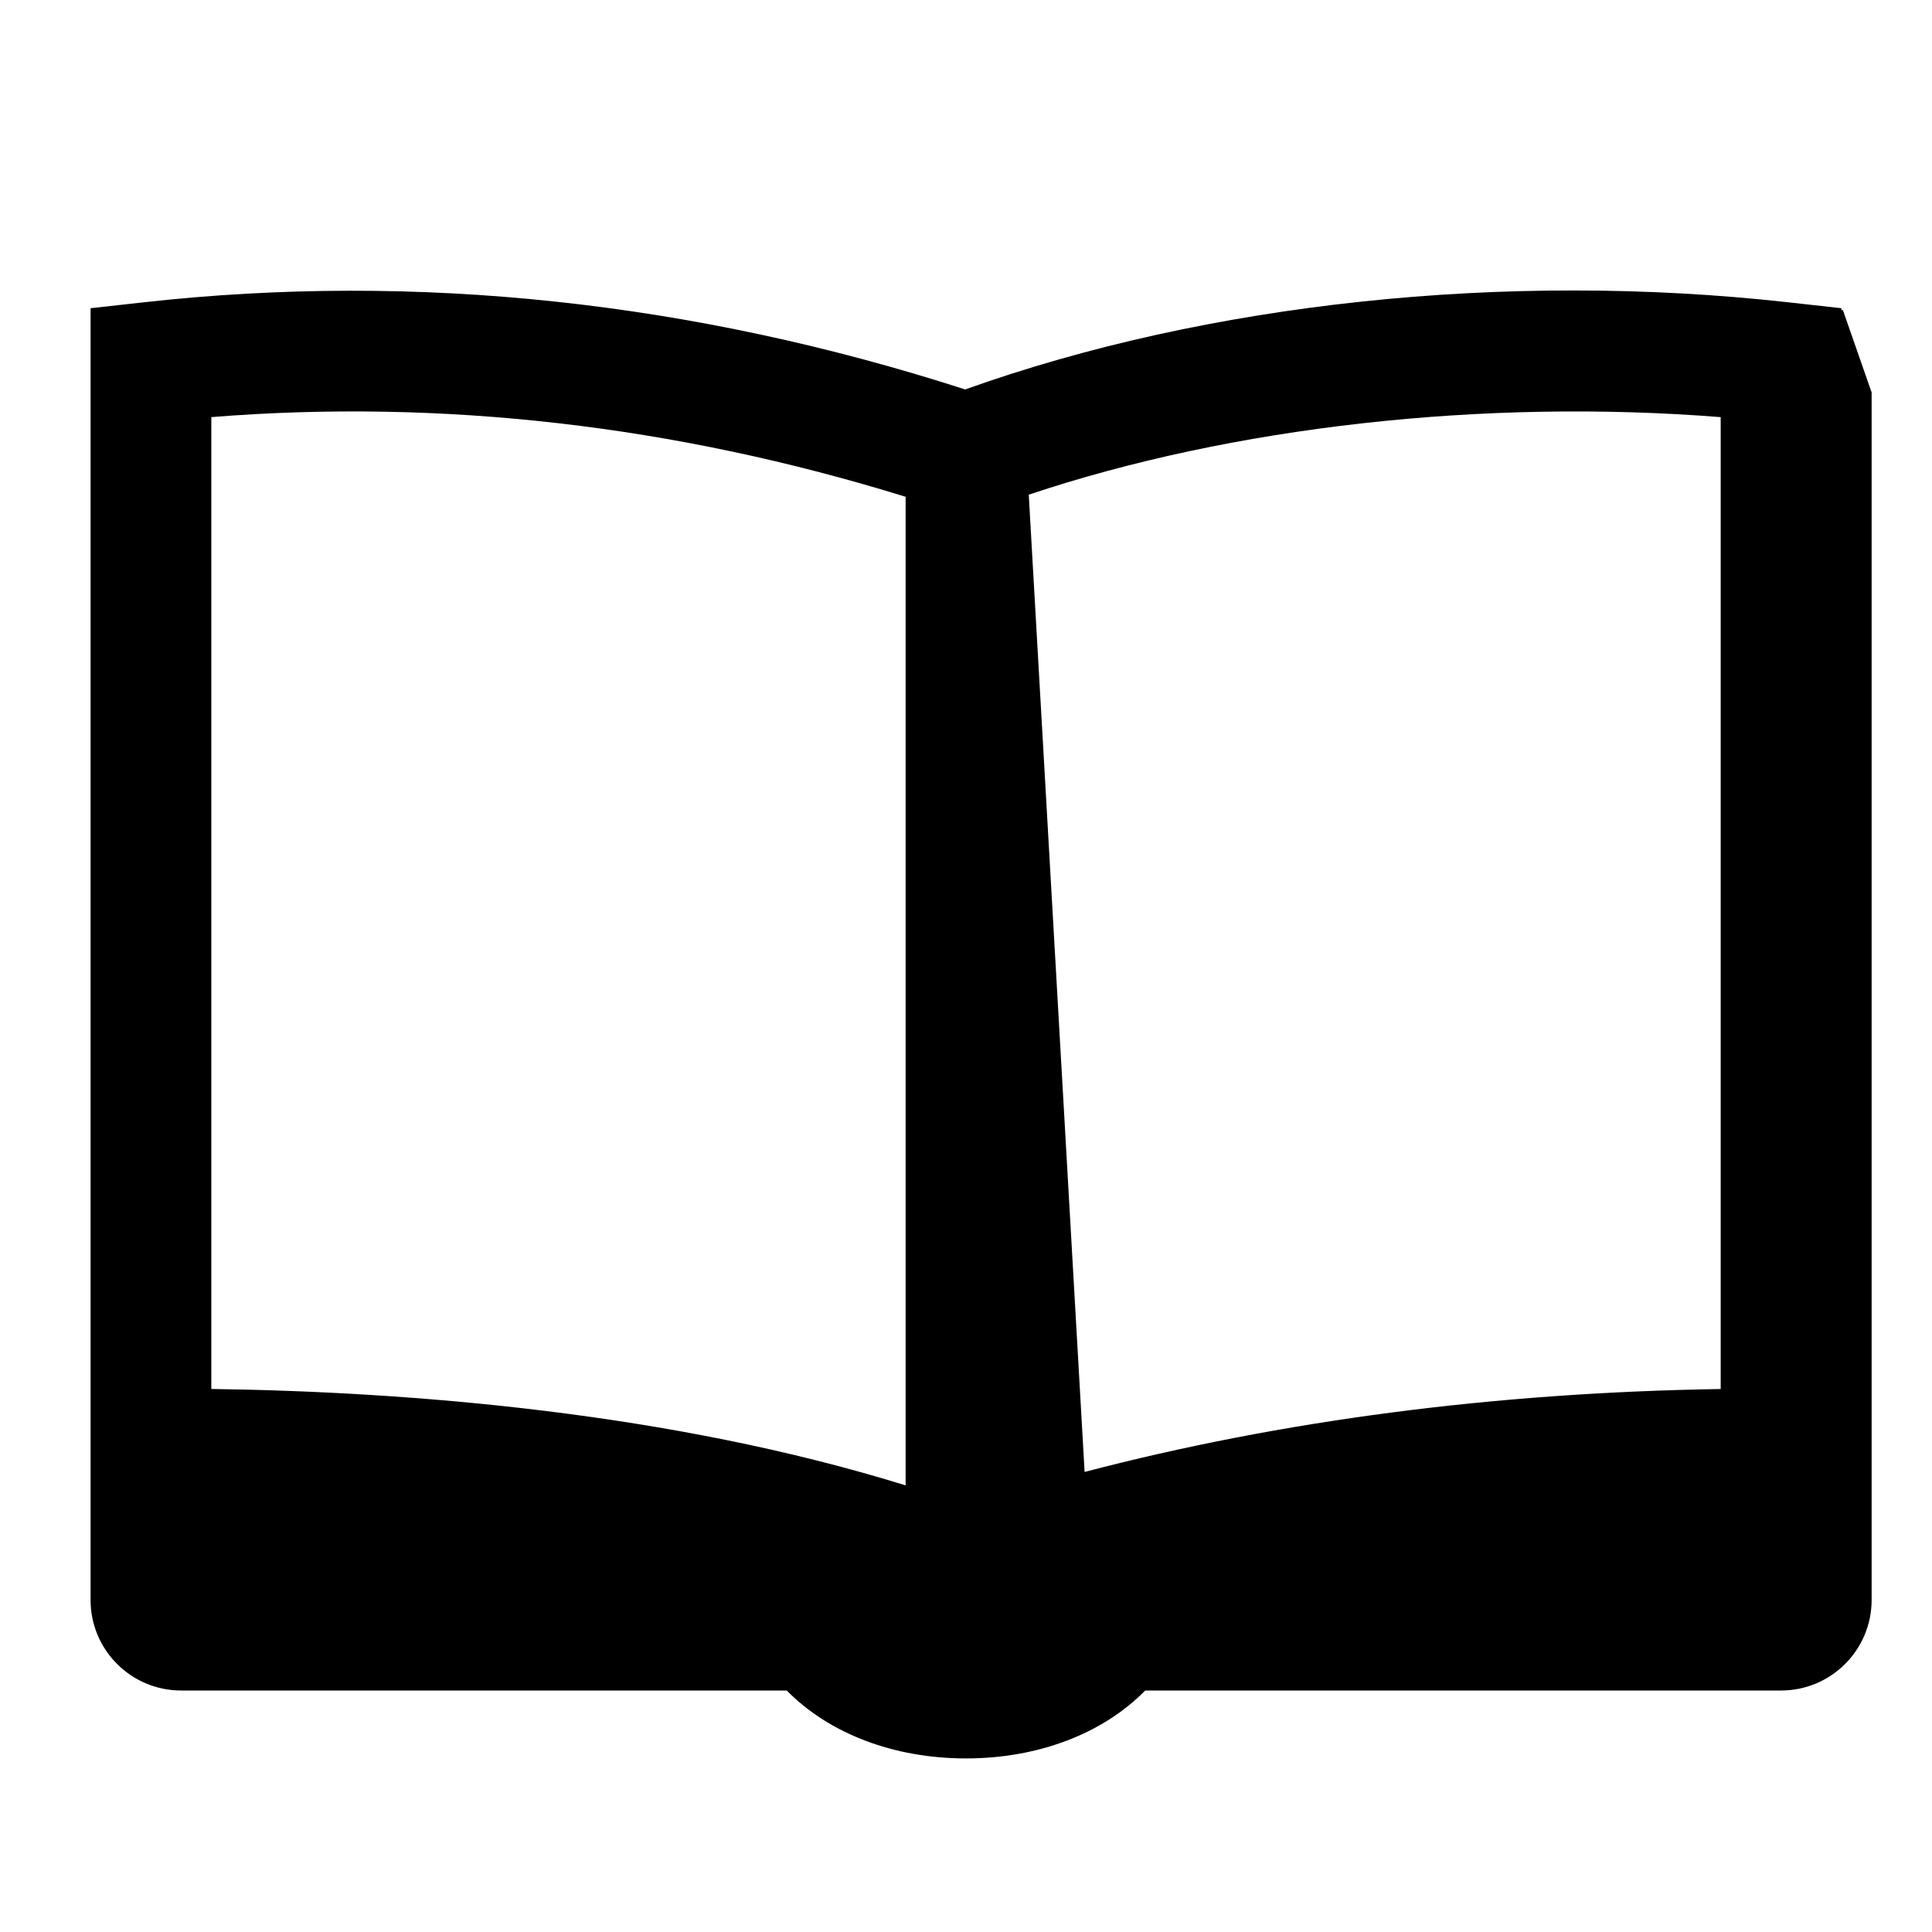
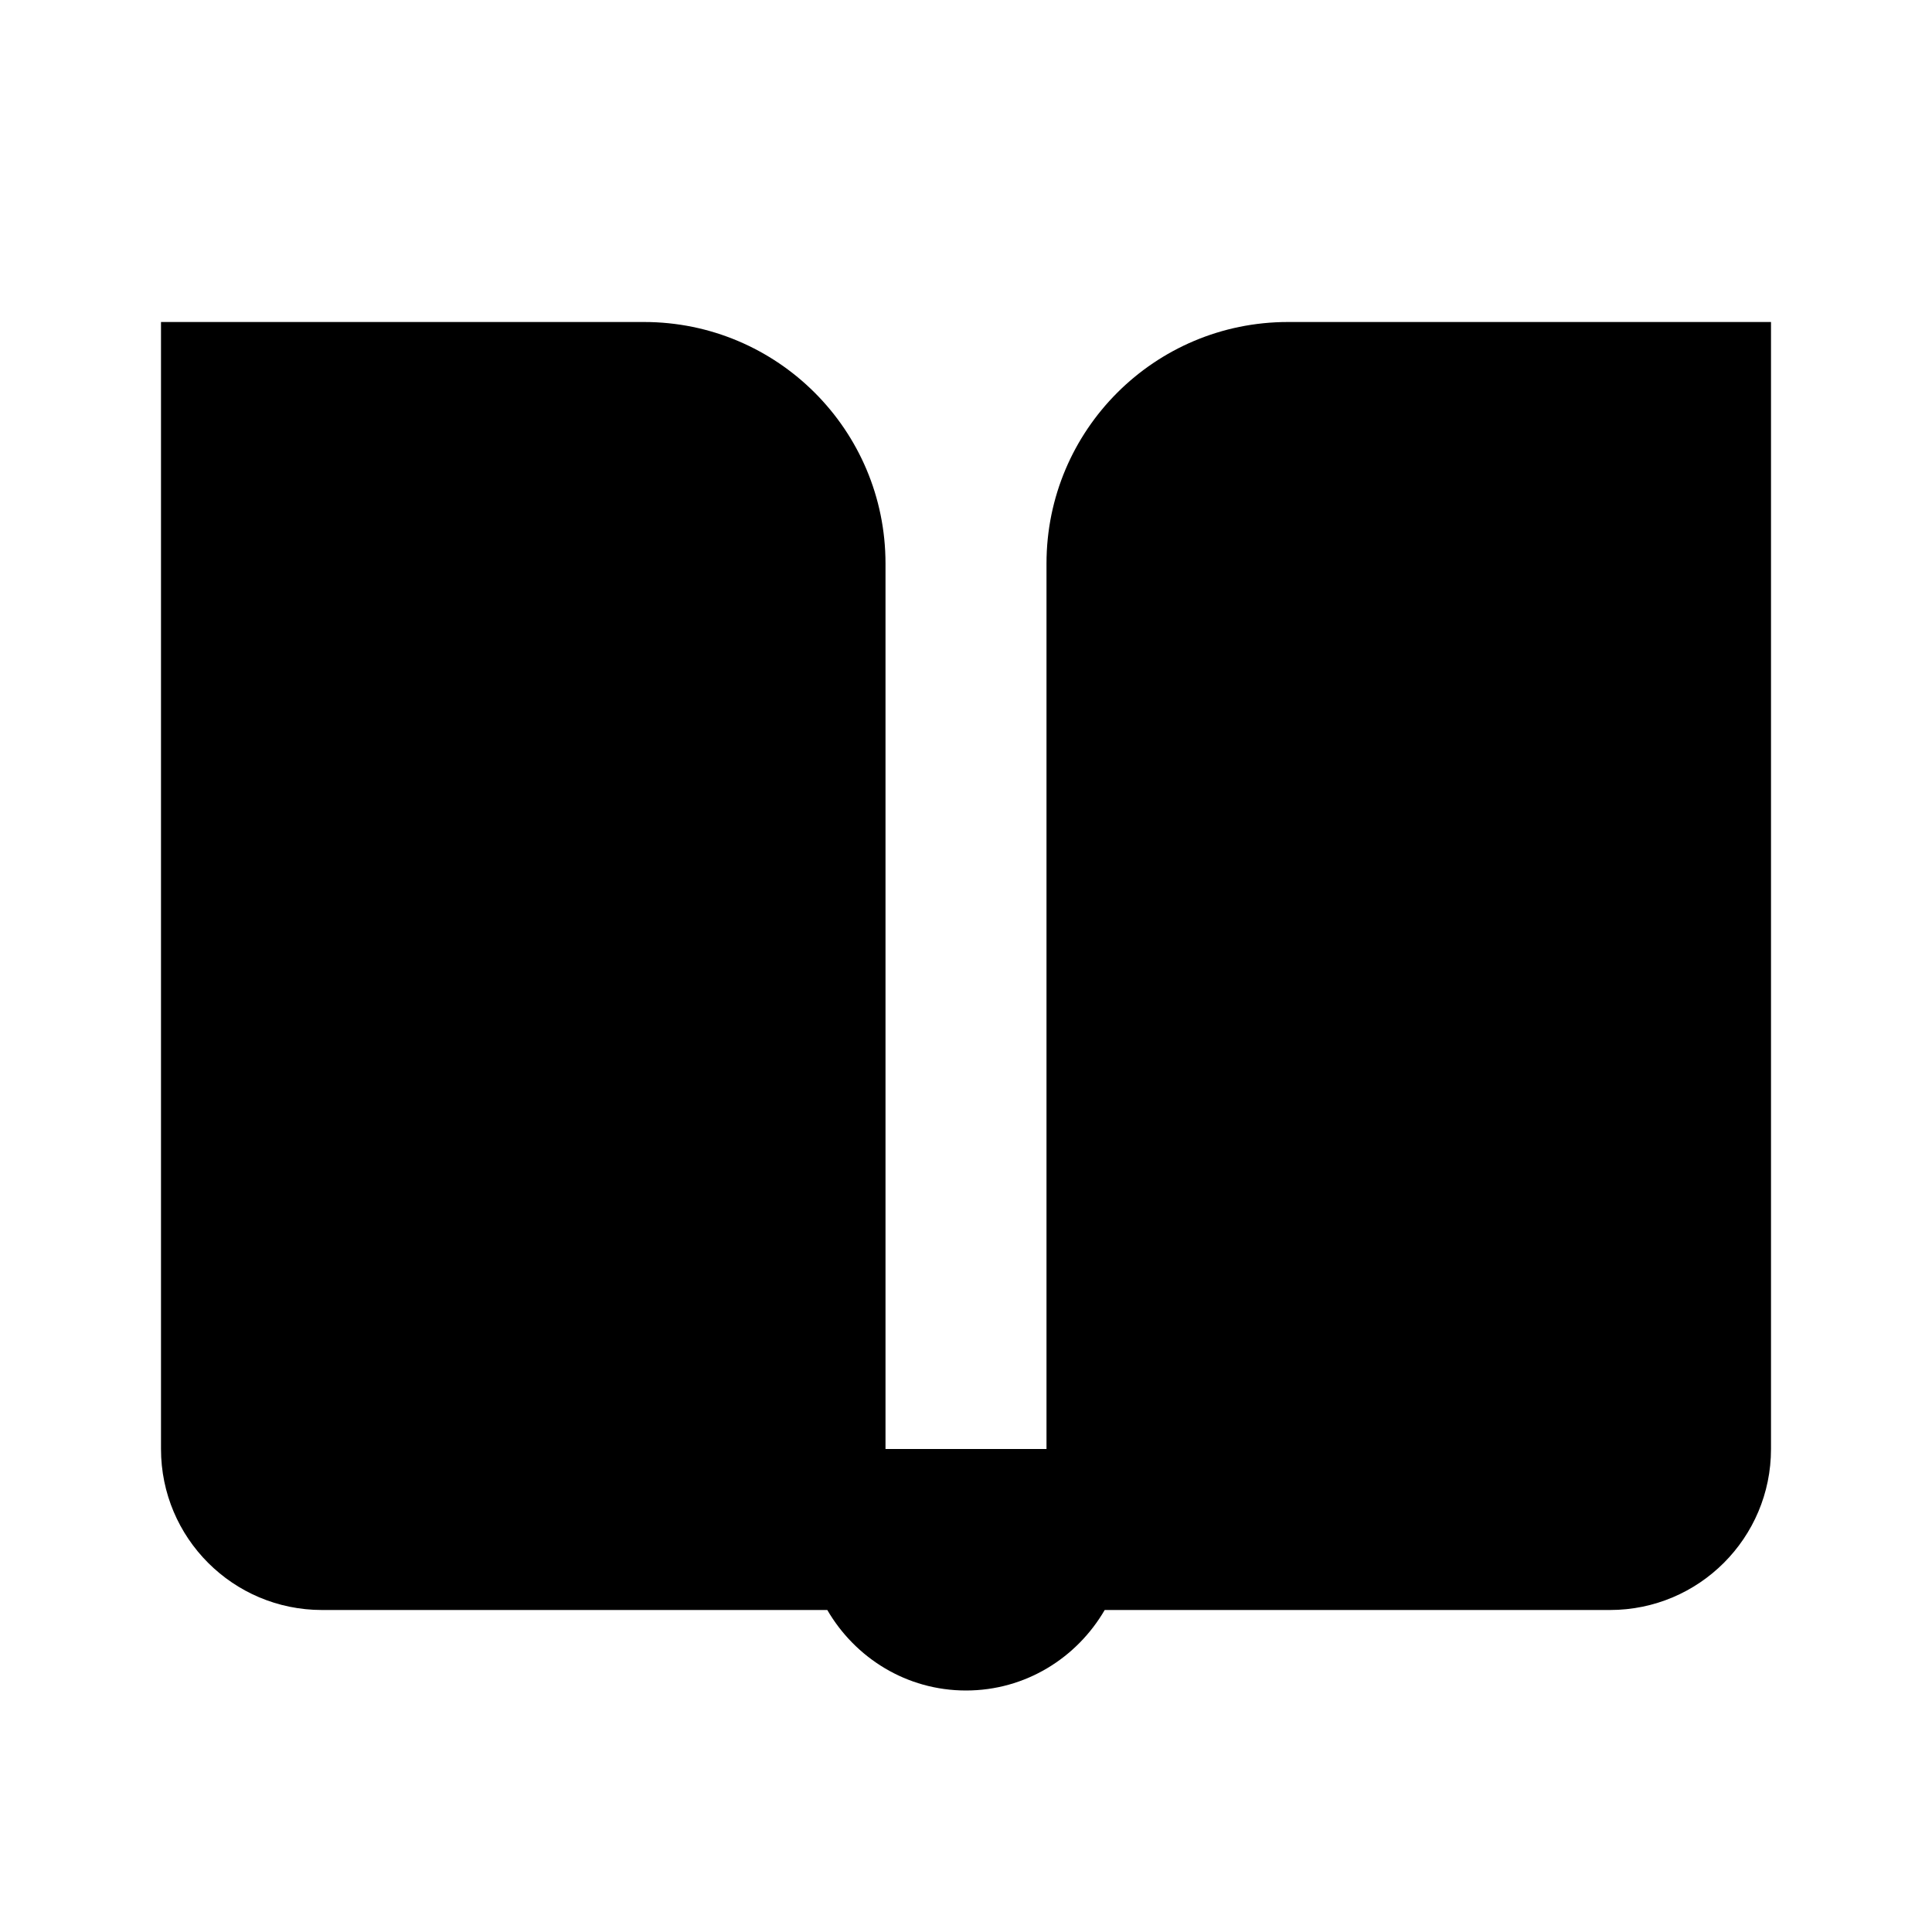
- <svg xmlns="http://www.w3.org/2000/svg" fill="#000000" viewBox="0 0 64 64" width="64px" height="64px">
-   <path d="M61.048,10.271L61,10.277V10.21l-1.779-0.198c-9.359-1.039-19.233,0.023-27.248,2.889 c-9.021-2.91-18.166-3.892-27.193-2.889L3,10.21V17v33.006V52v1c0,1.657,1.343,3,3,3h20.062c1.401,1.425,3.54,2.25,5.938,2.25 s4.537-0.825,5.938-2.25H59c1.657,0,3-1.343,3-3v-1V13L61.048,10.271z M57,13.818v32.195c-7.52,0.119-14.575,1.047-21.071,2.747 l-1.85-32.373C40.815,14.131,49.156,13.196,57,13.818z M7,13.817c7.634-0.612,15.358,0.273,23,2.64v32.748 c-7.773-2.409-16.374-3.101-23-3.194V13.817z" />
+ <svg xmlns="http://www.w3.org/2000/svg" fill="#000000" viewBox="0 0 24 24" width="24px" height="24px">
+   <path d="M16,4c-1.657,0-3,1.343-3,3v11h-2V7c0-1.657-1.343-3-3-3H2v14c0,1.105,0.895,2,2,2h6.277c0.346,0.595,0.984,1,1.723,1 s1.377-0.405,1.723-1H20c1.105,0,2-0.895,2-2V4H16z" />
</svg>
